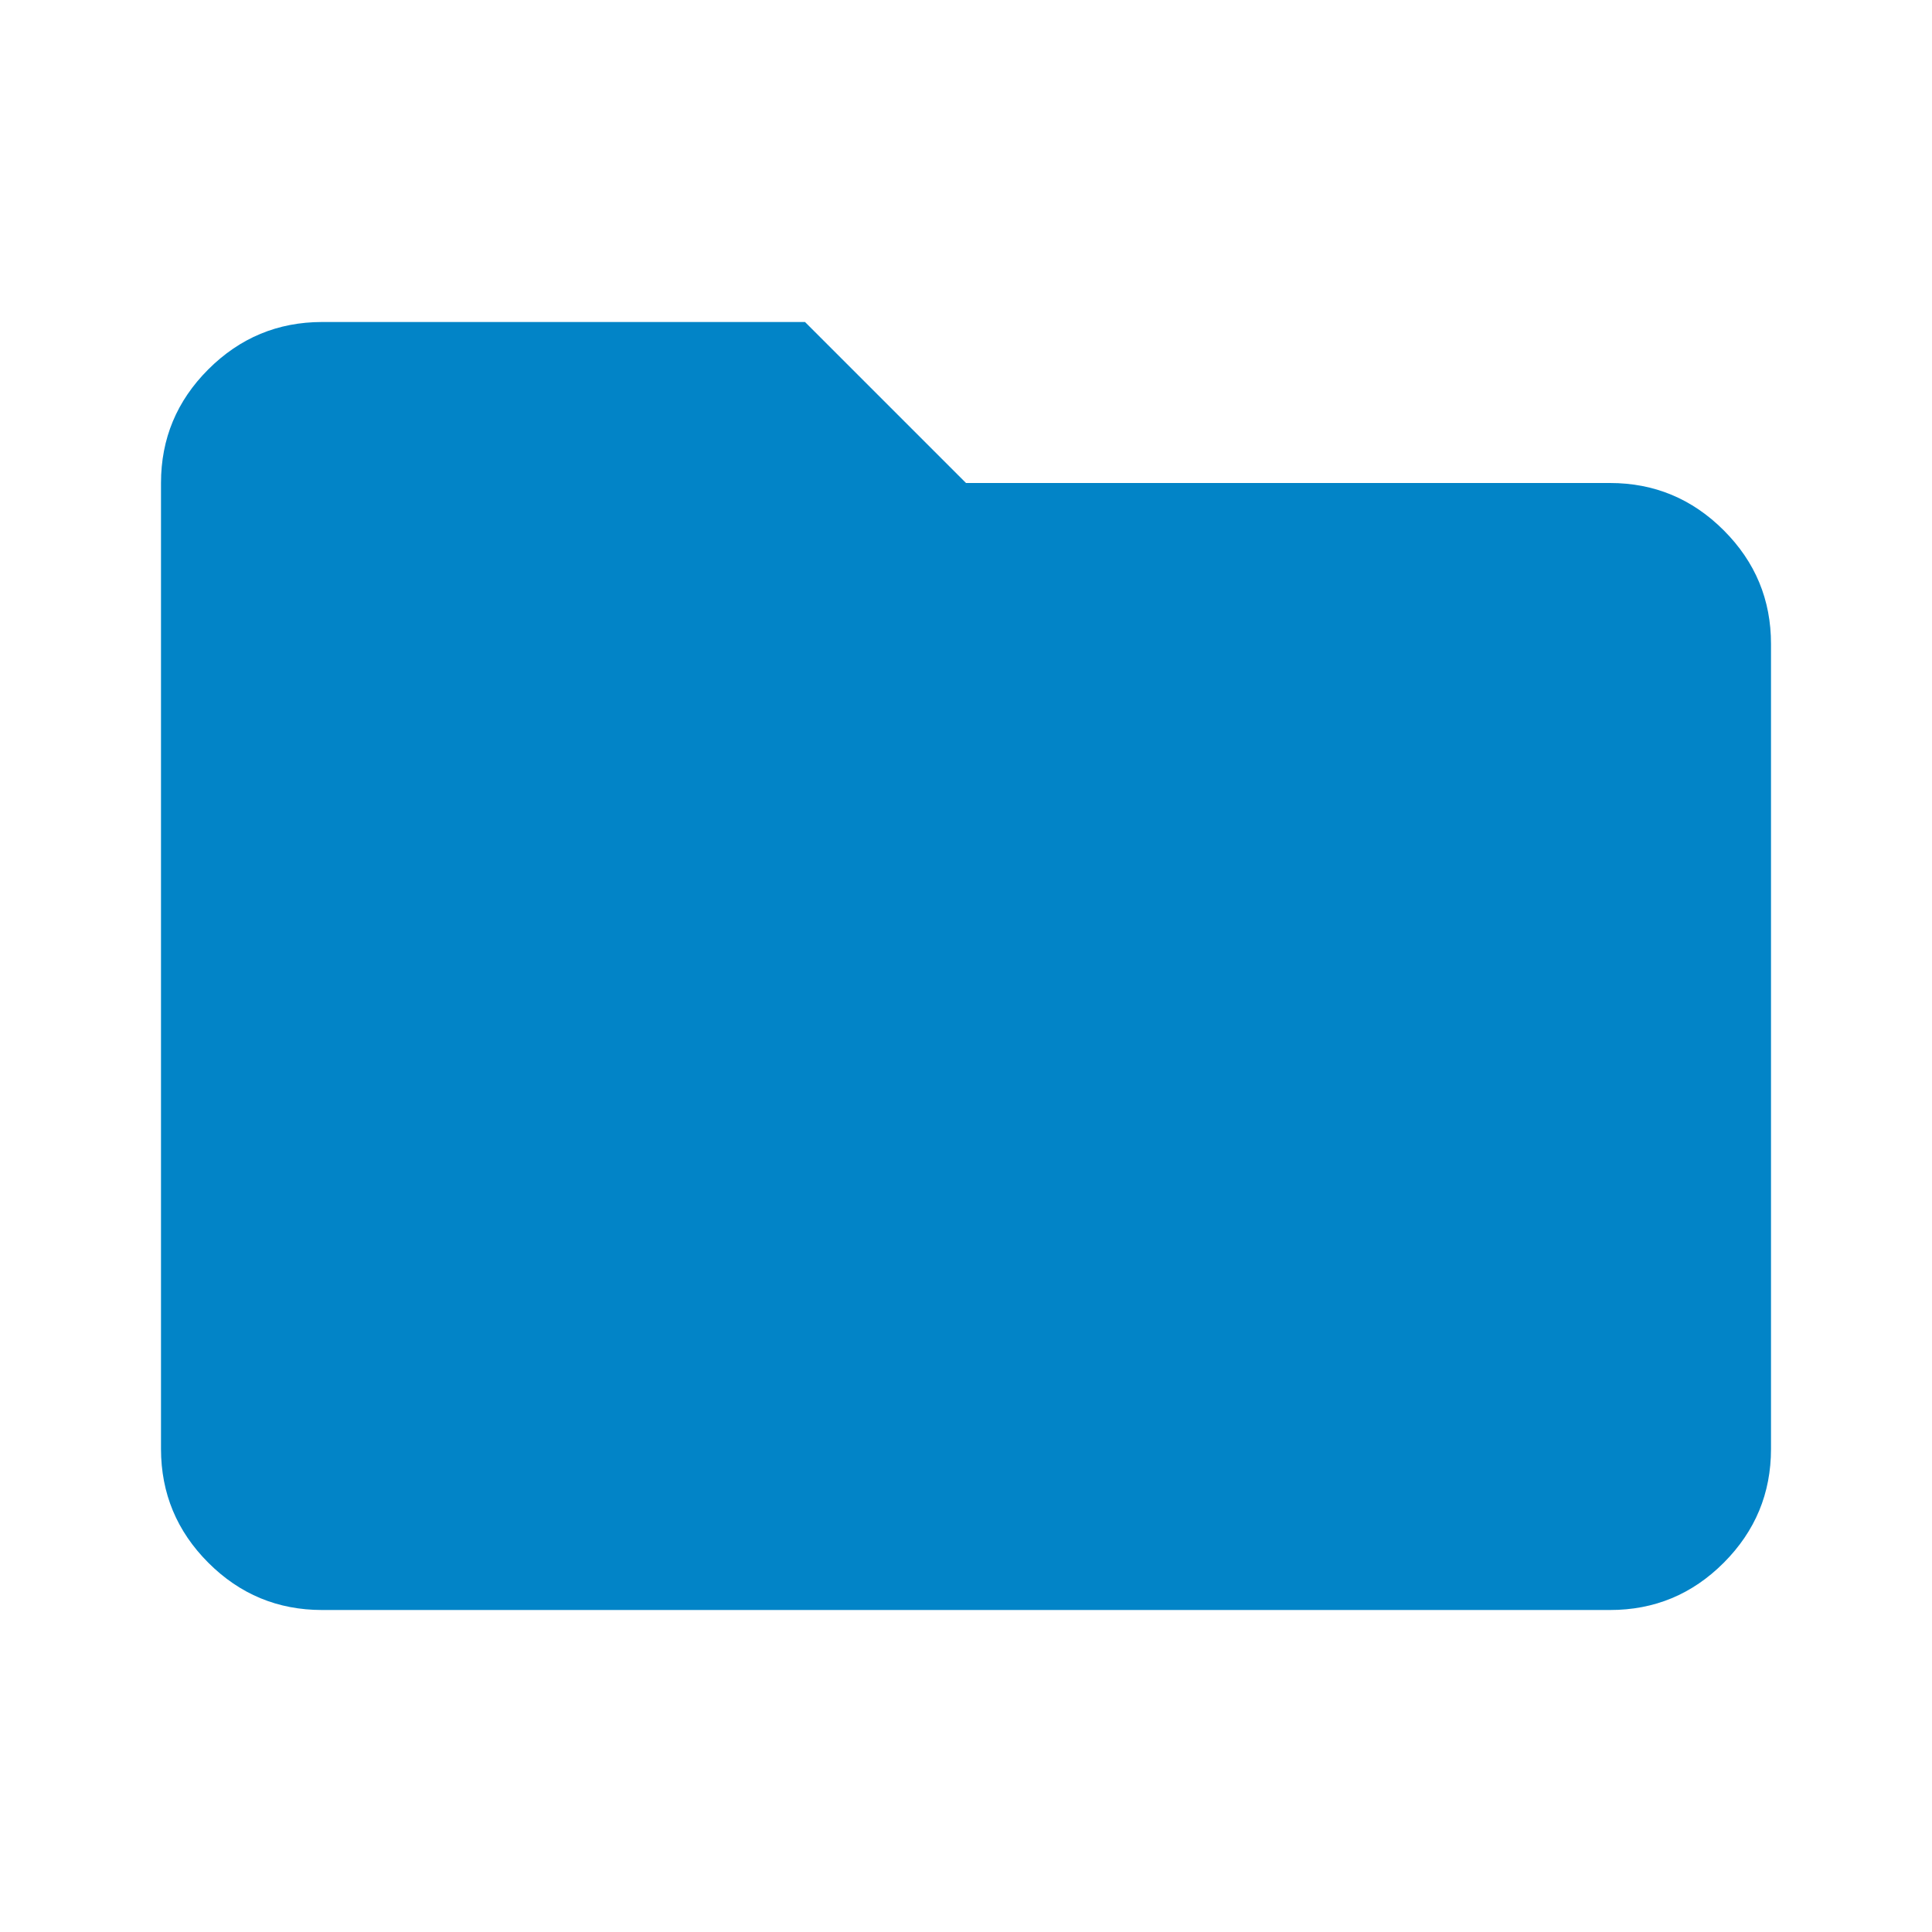
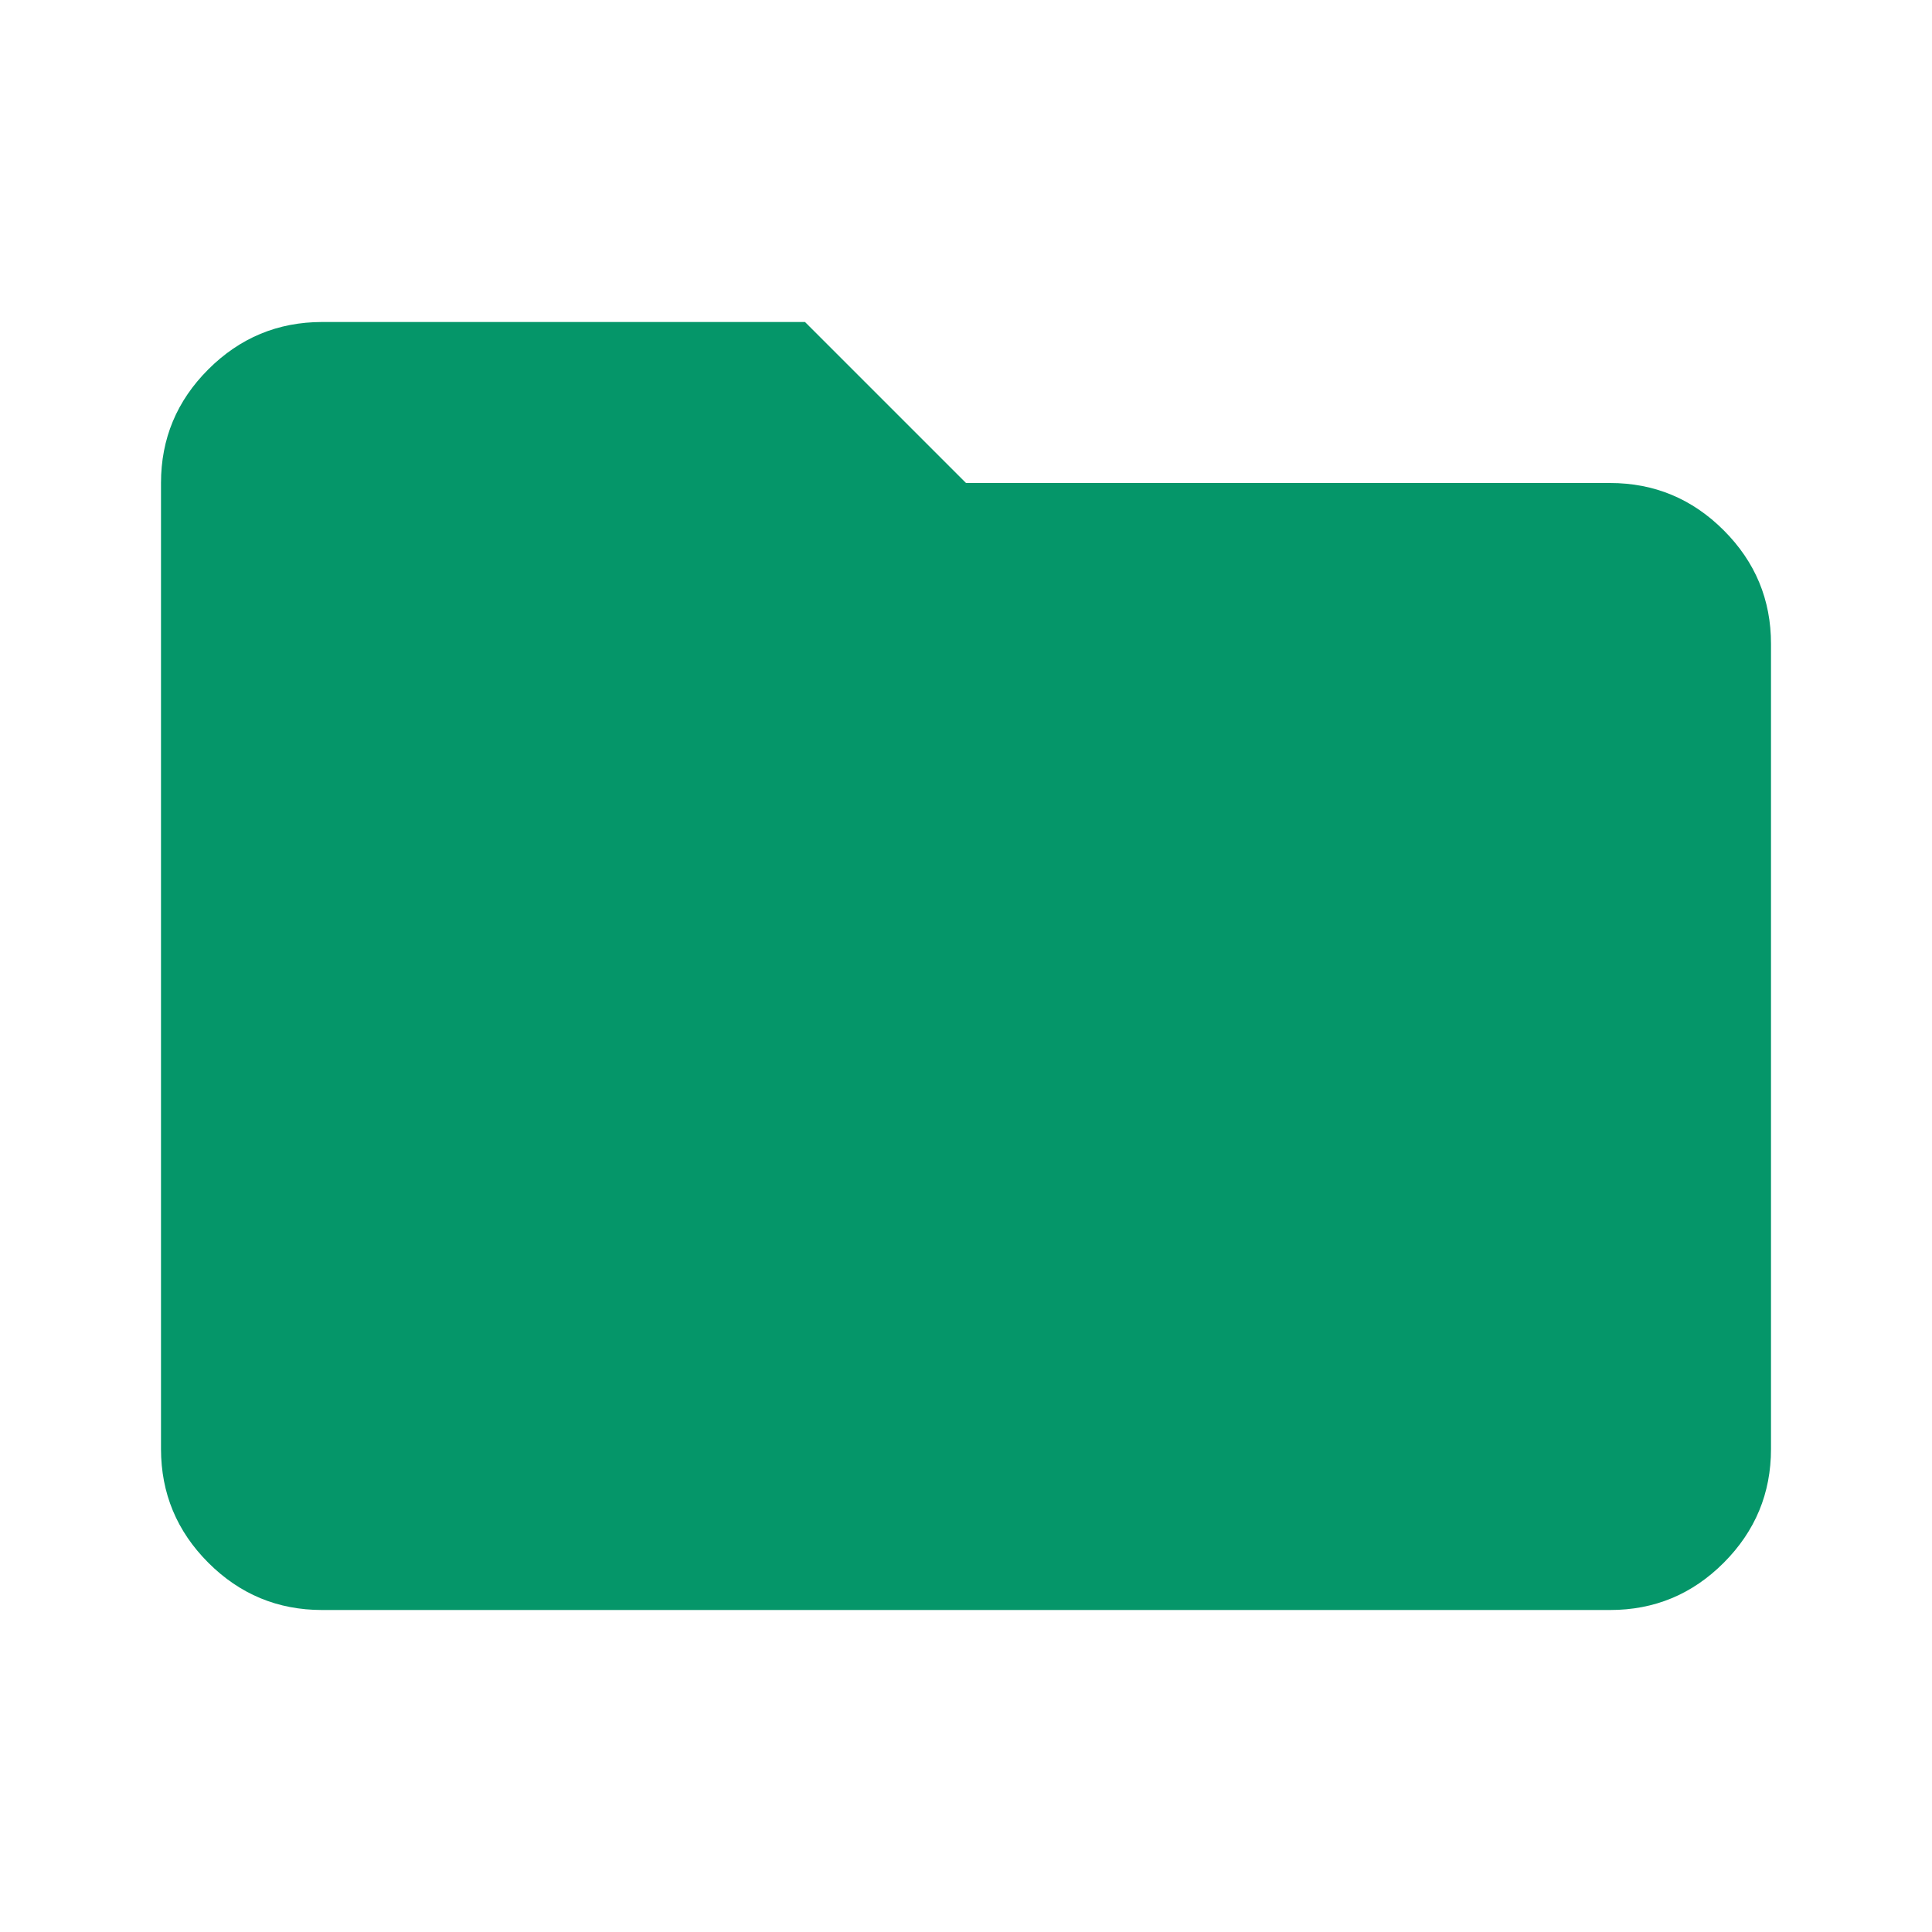
<svg xmlns="http://www.w3.org/2000/svg" width="48" height="48" viewBox="0 0 24 24">
-   <path fill="#0284c7" d="M4 20q-.825 0-1.412-.587T2 18V6q0-.825.588-1.412T4 4h6l2 2h8q.825 0 1.413.588T22 8v10q0 .825-.587 1.413T20 20z" />
+   <path fill="#059669" d="M4 20q-.825 0-1.412-.587T2 18V6q0-.825.588-1.412T4 4h6l2 2h8q.825 0 1.413.588T22 8v10q0 .825-.587 1.413T20 20z" />
</svg>
